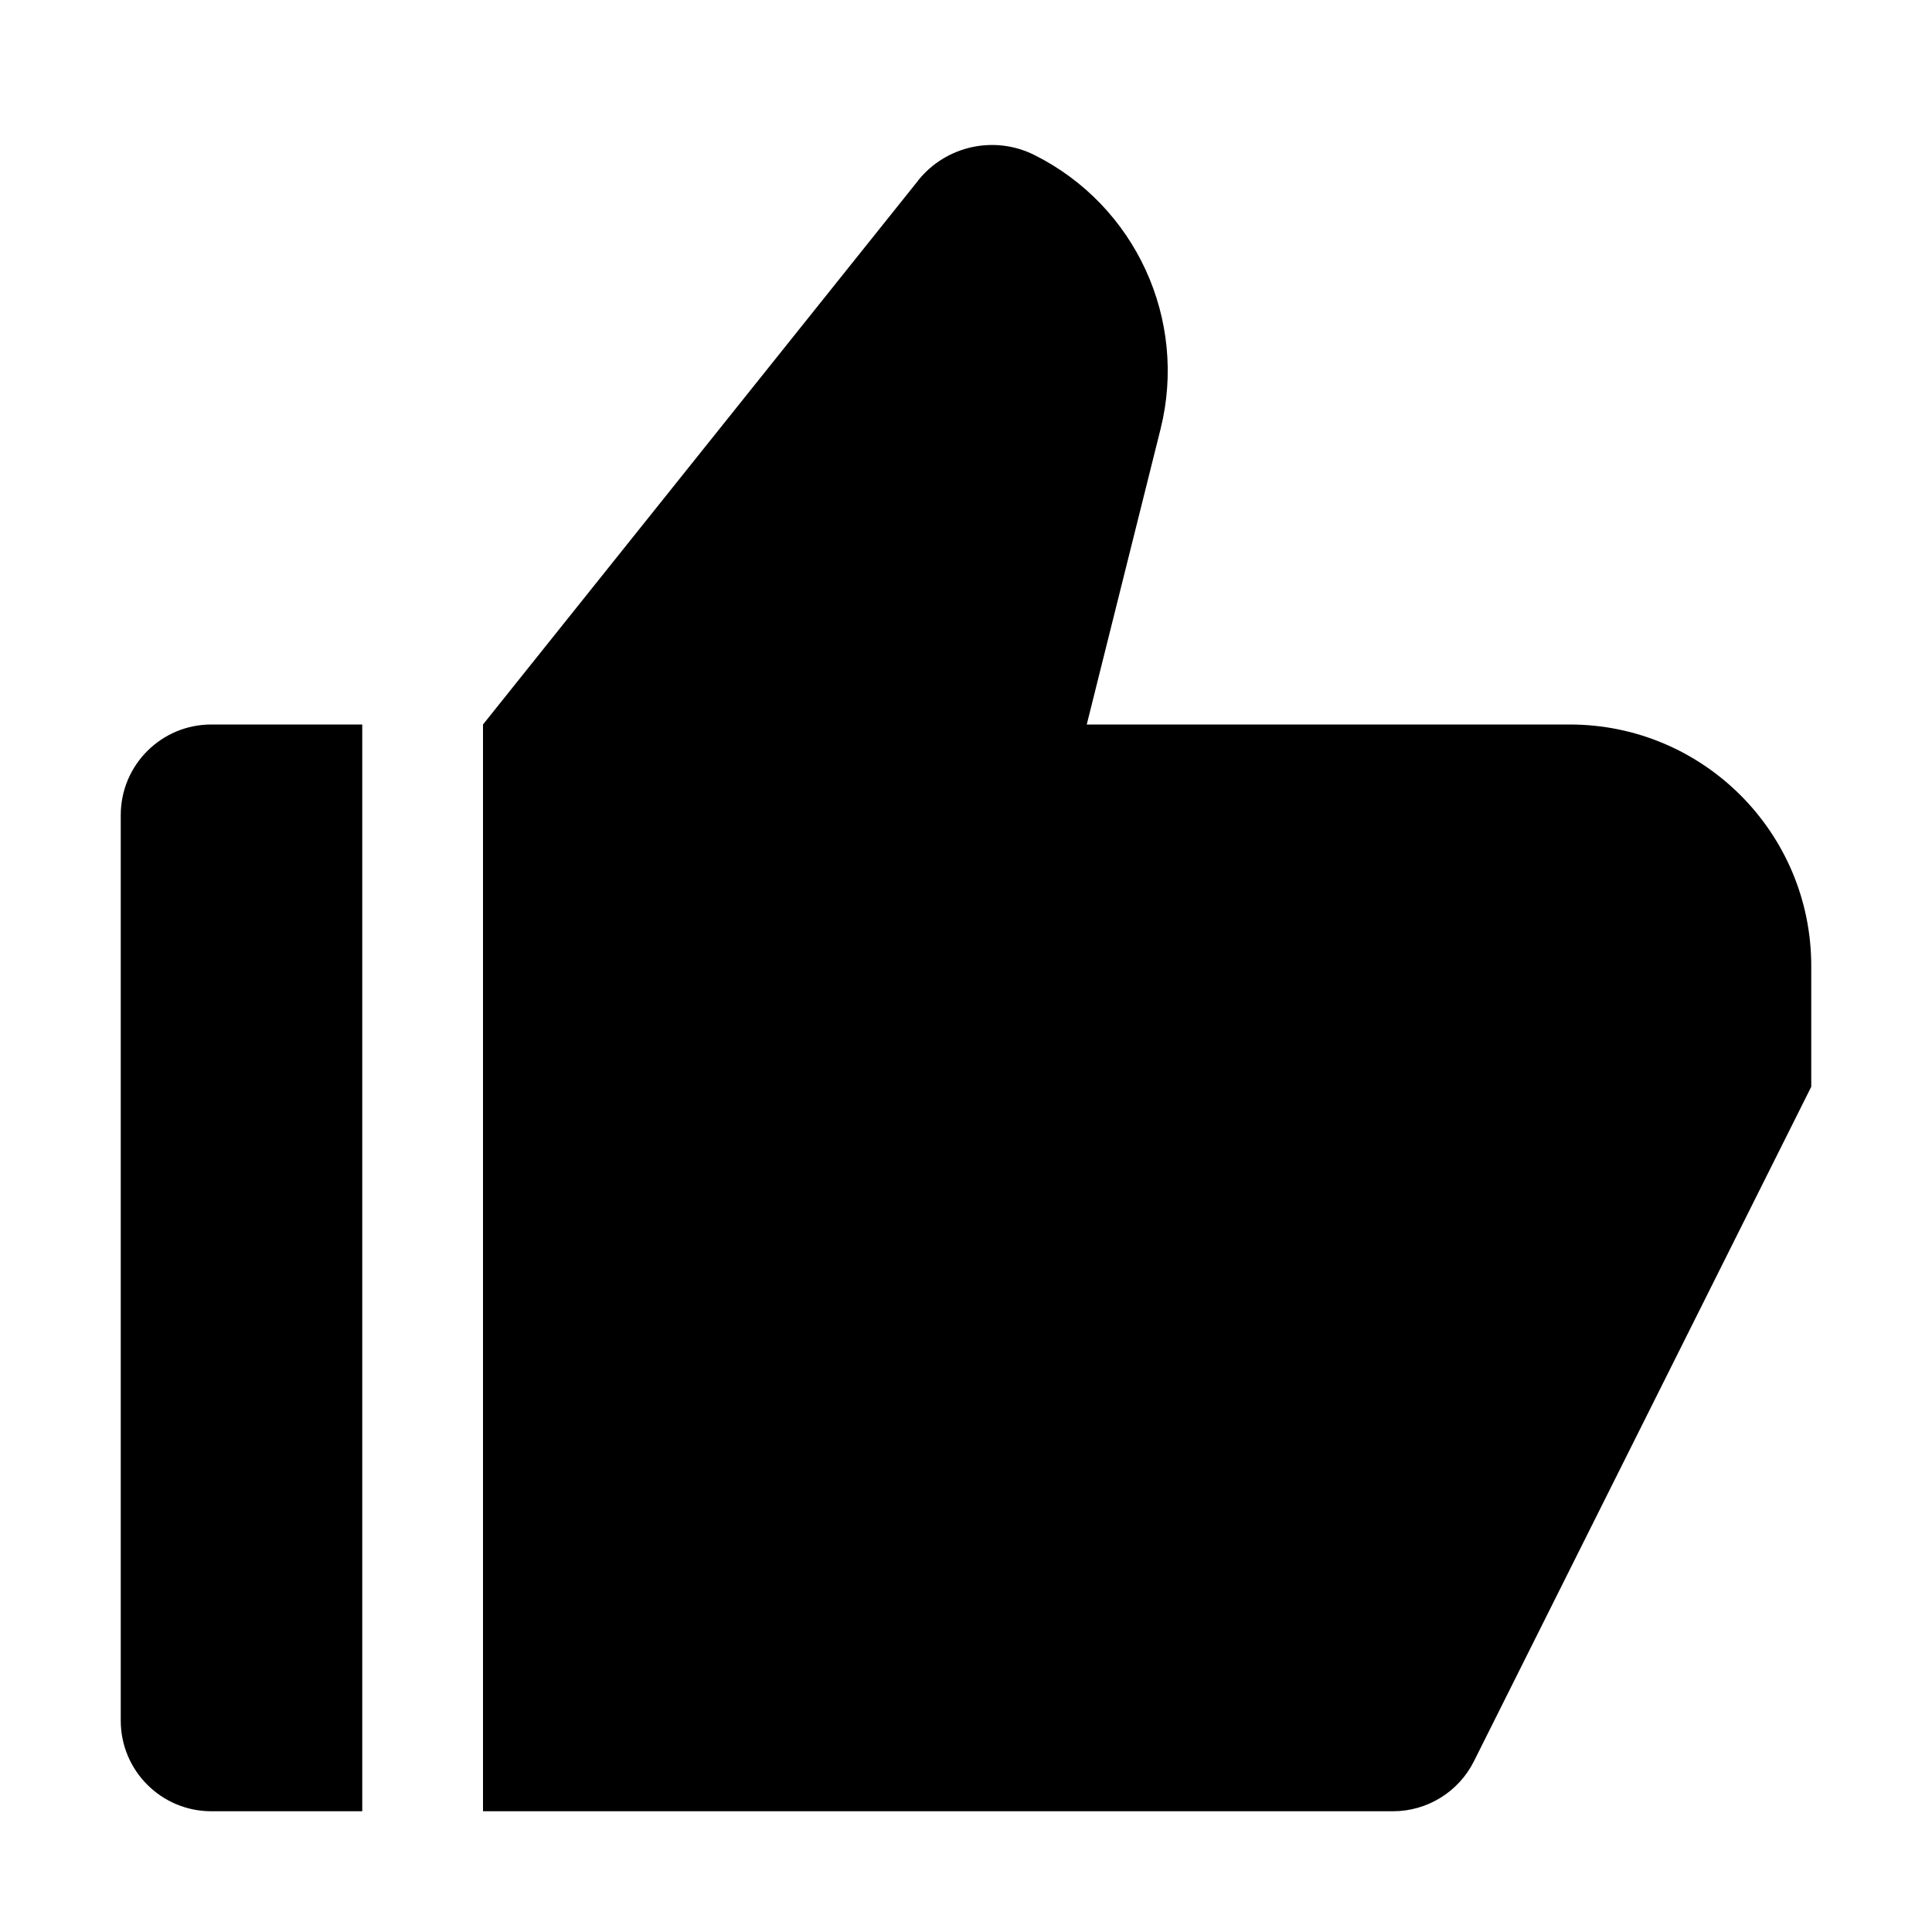
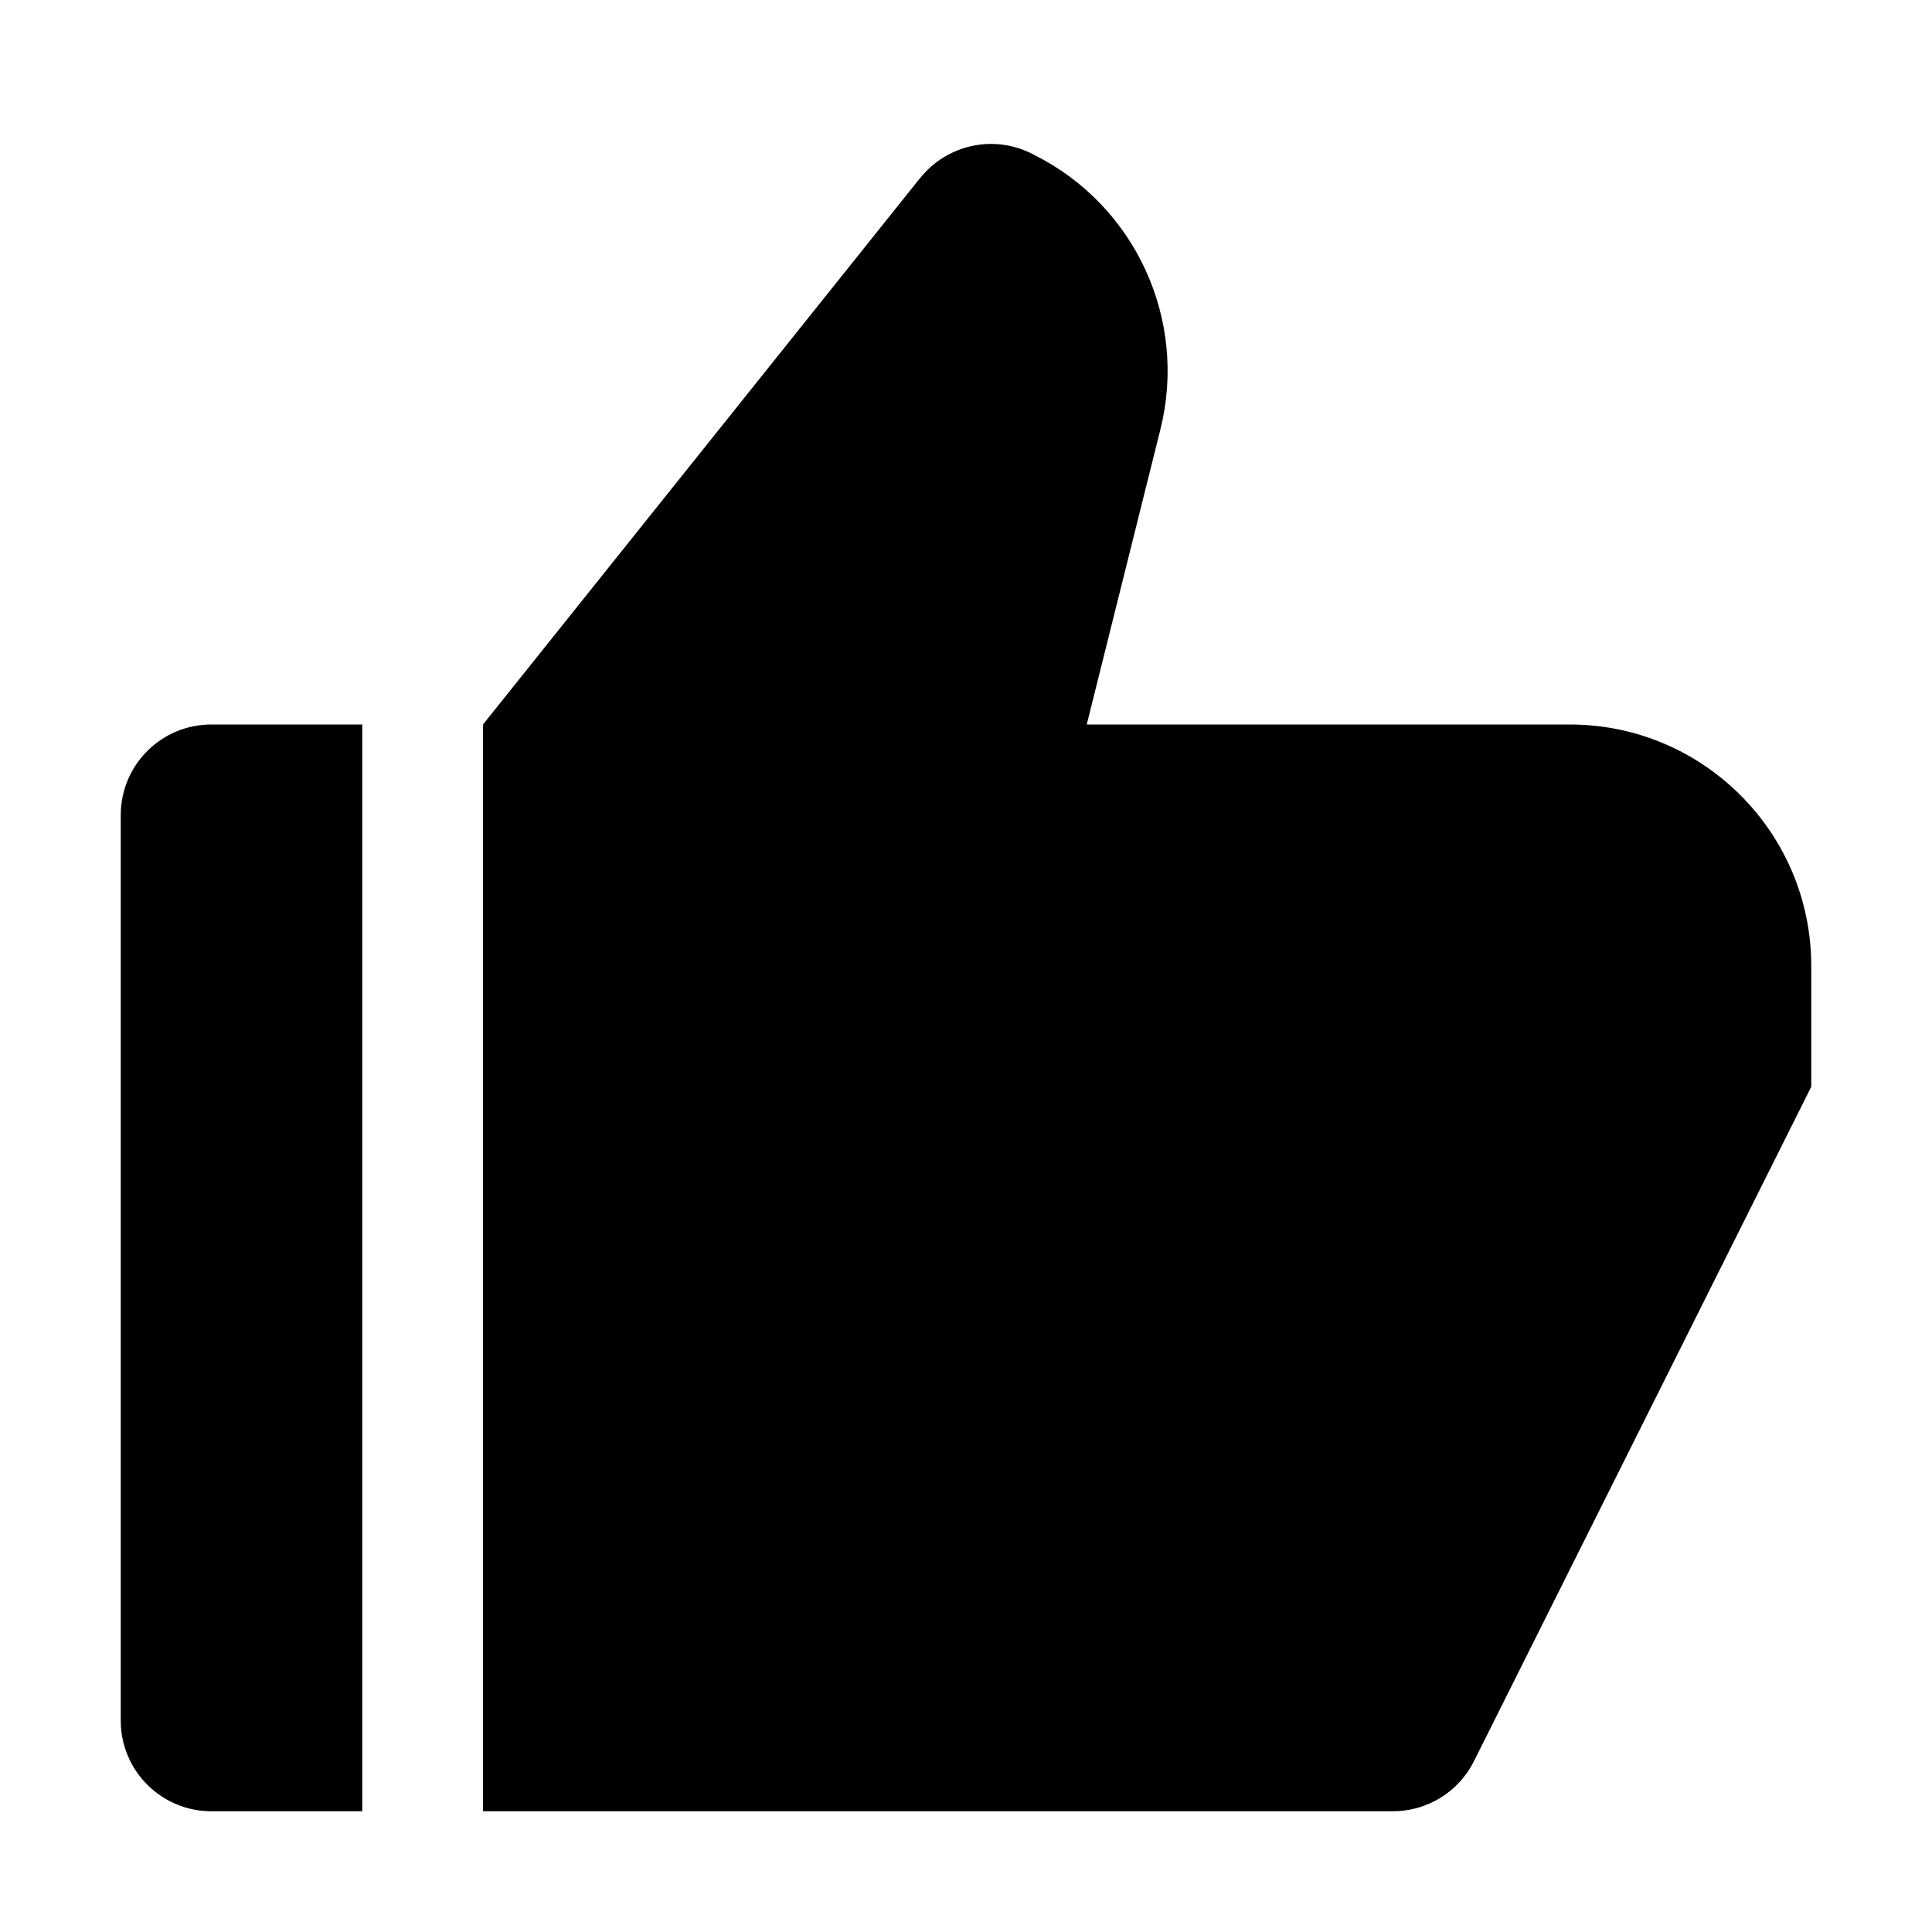
<svg xmlns="http://www.w3.org/2000/svg" width="16" height="16" viewBox="0 0 16 16">
-   <path fill-rule="evenodd" clip-rule="evenodd" d="M7.604 1.495 4 6v9h7.536a.75.75 0 0 0 .671-.415L15 9V8a2 2 0 0 0-2-2H9l.611-2.446a1.997 1.997 0 0 0-1.044-2.27.784.784 0 0 0-.963.21ZM1.75 6a.75.75 0 0 0-.75.75v7.5c0 .414.336.75.75.75H3V6H1.75Z" fill="currentColor" />
+   <path fill-rule="evenodd" clip-rule="evenodd" d="M7.621 1.473 4 6v9h7.536a.75.75 0 0 0 .671-.415L15 9V8a2 2 0 0 0-2-2H9l.61-2.444a2 2 0 0 0-1.045-2.273l-.023-.012a.75.75 0 0 0-.92.202ZM1.75 6a.75.75 0 0 0-.75.75v7.5c0 .414.336.75.75.75H3V6H1.75Z" fill="currentColor" />
</svg>
